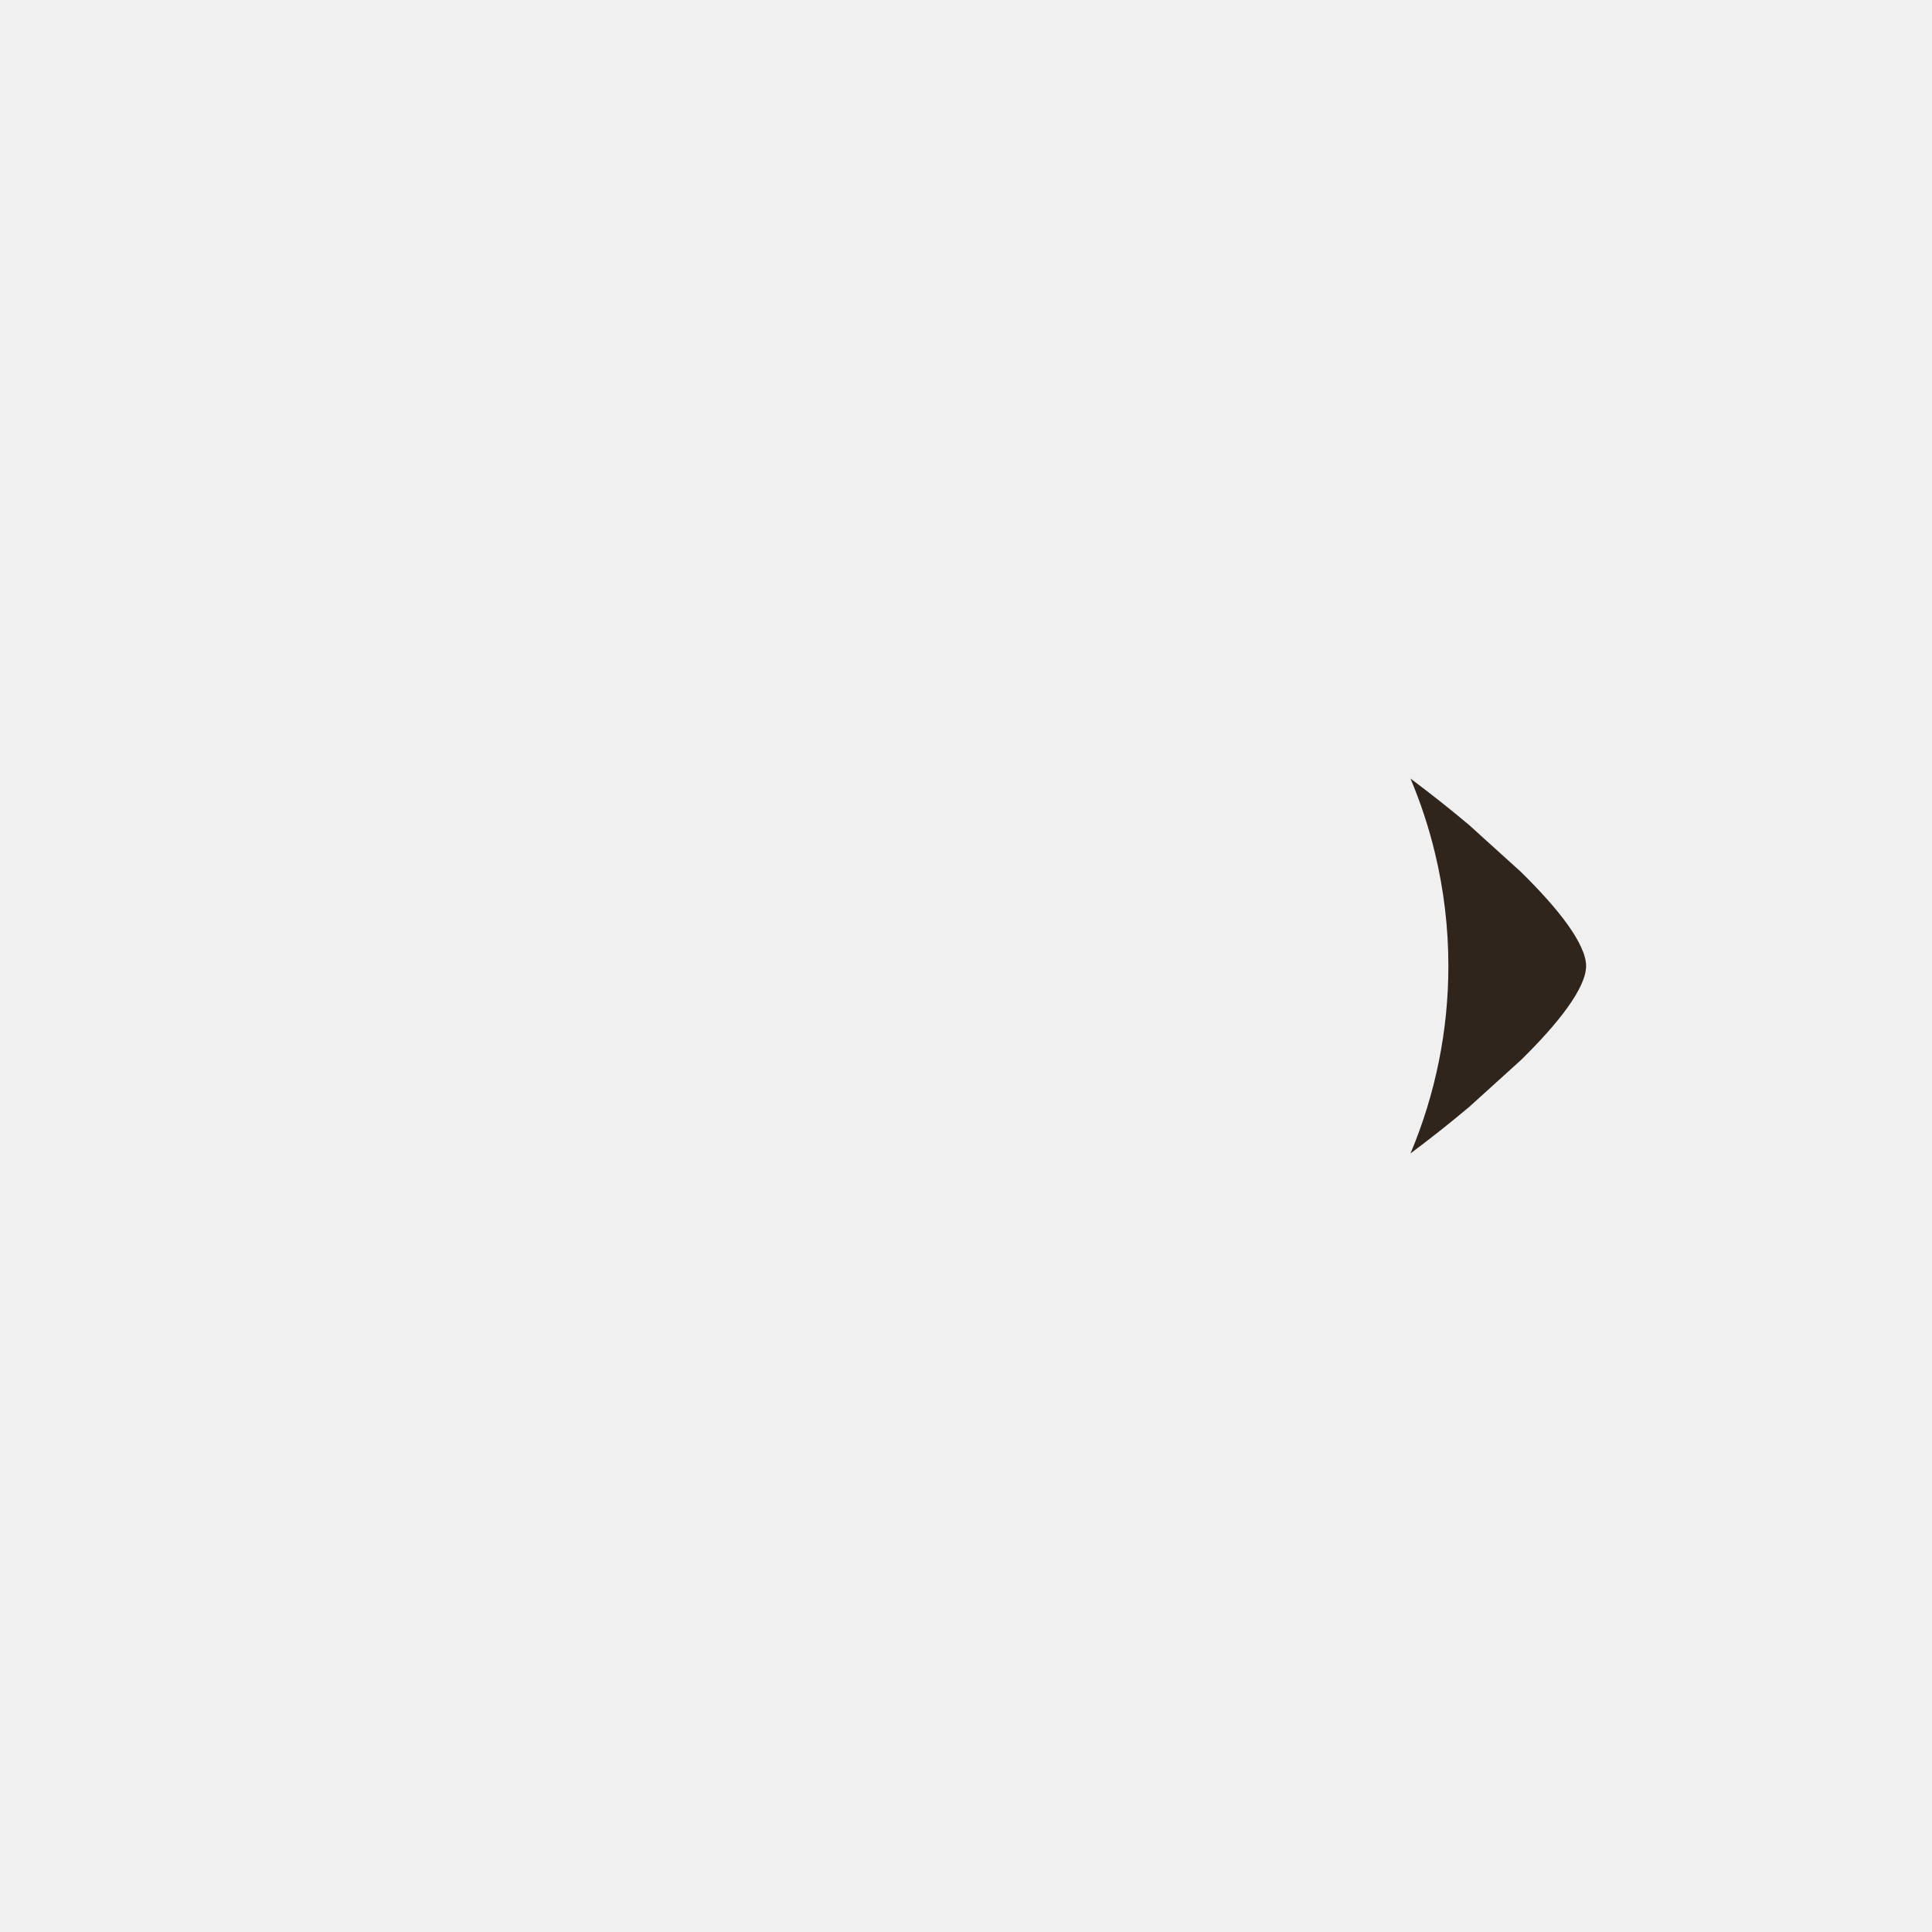
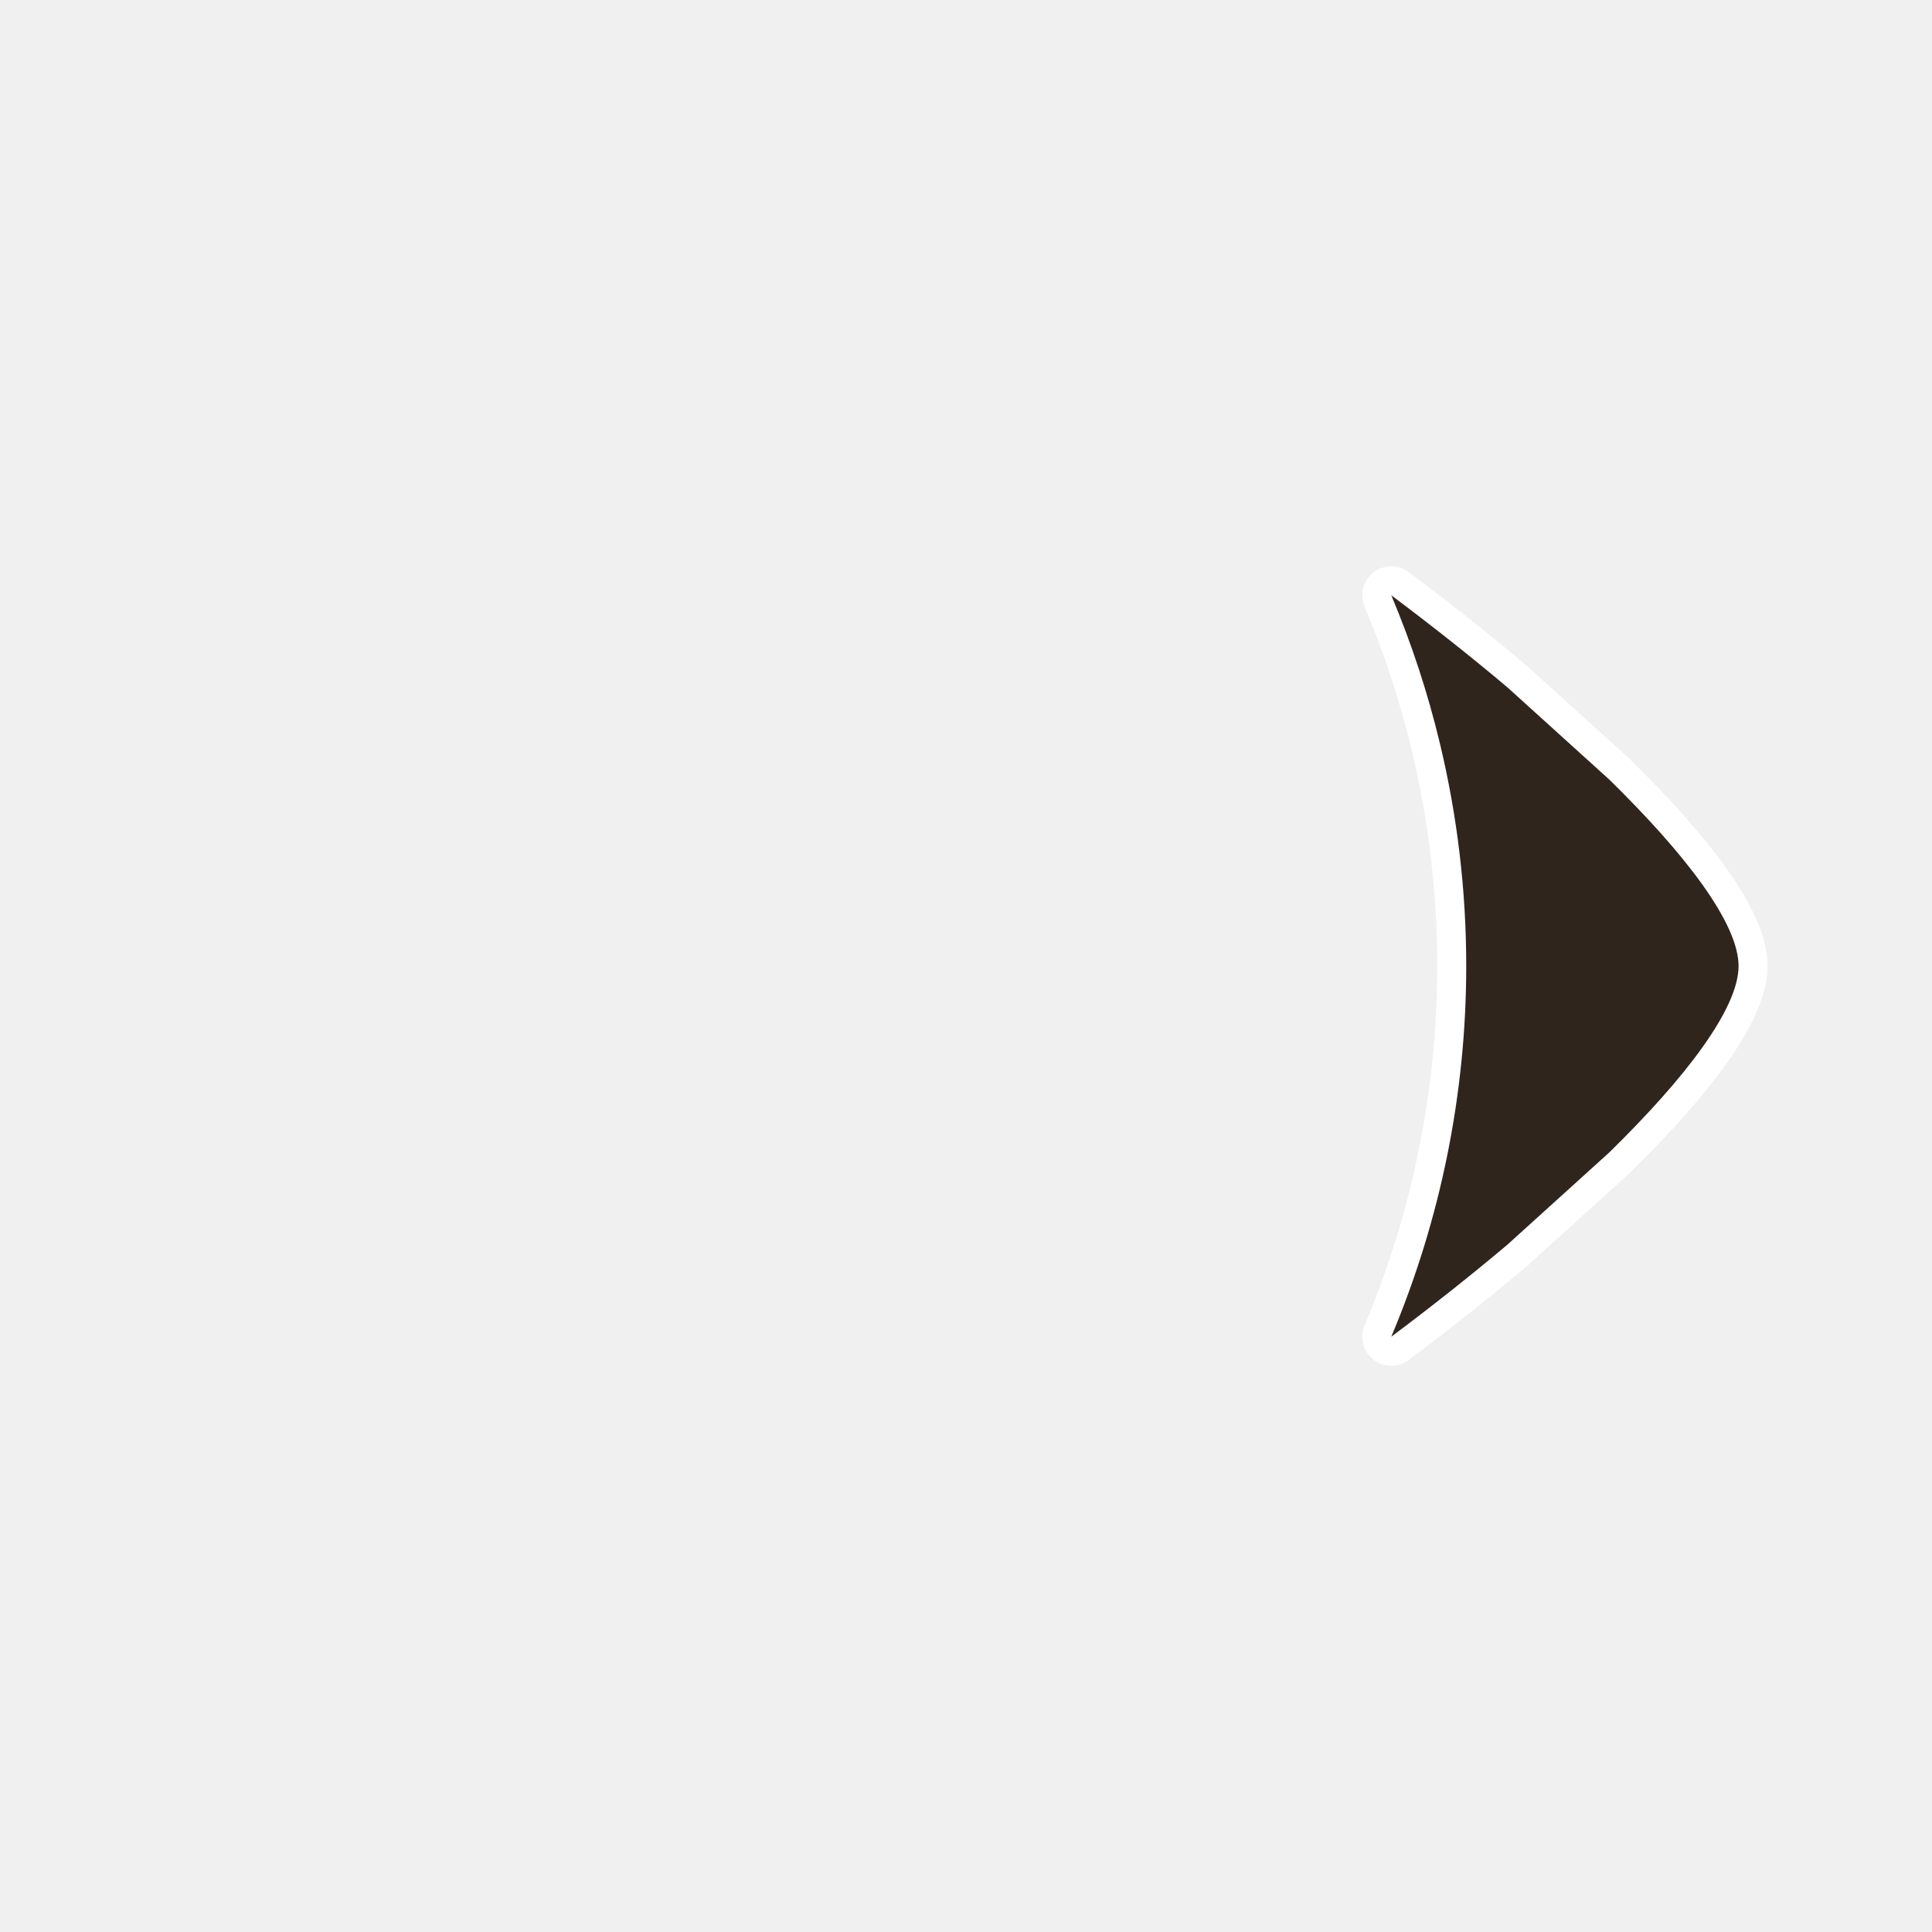
<svg xmlns="http://www.w3.org/2000/svg" width="100mm" height="100mm" viewBox="0 0 100 100" version="1.1" id="svg8">
  <defs id="defs2" />
  <g id="layer1">
-     <g id="g1577" transform="matrix(0.8323,0,0,0.8323,8.384997,8.384997)" style="stroke-width:1.201;fill:#2f251d;fill-opacity:1">
-       <path id="path838-3" style="fill:#2f251d;fill-opacity:1;stroke:none;stroke-width:1.201;stroke-linecap:round;stroke-linejoin:round;stroke-miterlimit:4;stroke-dasharray:none;stroke-dashoffset:34.016;stroke-opacity:1;paint-order:stroke fill markers" d="m 84.507,55.854 c 1.195,-1.173 2.198,-2.288 2.904,-3.275 0.732,-1.022 1.152,-1.908 1.152,-2.579 0,-0.671 -0.421,-1.558 -1.152,-2.58 -5.2e-4,-7.94e-4 -10e-4,-0.001 -0.002,-0.002 -0.706,-0.986 -1.709,-2.1 -2.903,-3.273 l -3.21,-2.906 c -1.157,-0.975 -2.391,-1.951 -3.654,-2.896 0.638,1.513 1.151,3.076 1.533,4.674 0.548,2.287 0.824,4.631 0.824,6.983 -8e-5,4.004 -0.802,7.967 -2.357,11.657 1.264,-0.945 2.497,-1.921 3.654,-2.896 z" />
+     <g id="g1577" transform="matrix(1.646006,0,0,1.646006,-55.78708,-32.30034)" style="fill:#2f251d;fill-opacity:1;stroke:#ffffff;stroke-width:1.823;stroke-opacity:1;stroke-miterlimit:4;stroke-dasharray:none;stroke-linejoin:round;stroke-linecap:round">
+       <path id="path838-3" style="fill:#2f251d;fill-opacity:1;stroke:#ffffff;stroke-width:1.823;stroke-linecap:round;stroke-linejoin:round;stroke-miterlimit:4;stroke-dasharray:none;stroke-dashoffset:34.016;stroke-opacity:1;paint-order:stroke fill markers" d="m 84.507,55.854 c 1.195,-1.173 2.198,-2.288 2.904,-3.275 0.732,-1.022 1.152,-1.908 1.152,-2.579 0,-0.671 -0.421,-1.558 -1.152,-2.58 -5.2e-4,-7.94e-4 -10e-4,-0.001 -0.002,-0.002 -0.706,-0.986 -1.709,-2.1 -2.903,-3.273 l -3.21,-2.906 c -1.157,-0.975 -2.391,-1.951 -3.654,-2.896 0.638,1.513 1.151,3.076 1.533,4.674 0.548,2.287 0.824,4.631 0.824,6.983 -8e-5,4.004 -0.802,7.967 -2.357,11.657 1.264,-0.945 2.497,-1.921 3.654,-2.896 z" />
    </g>
  </g>
</svg>
